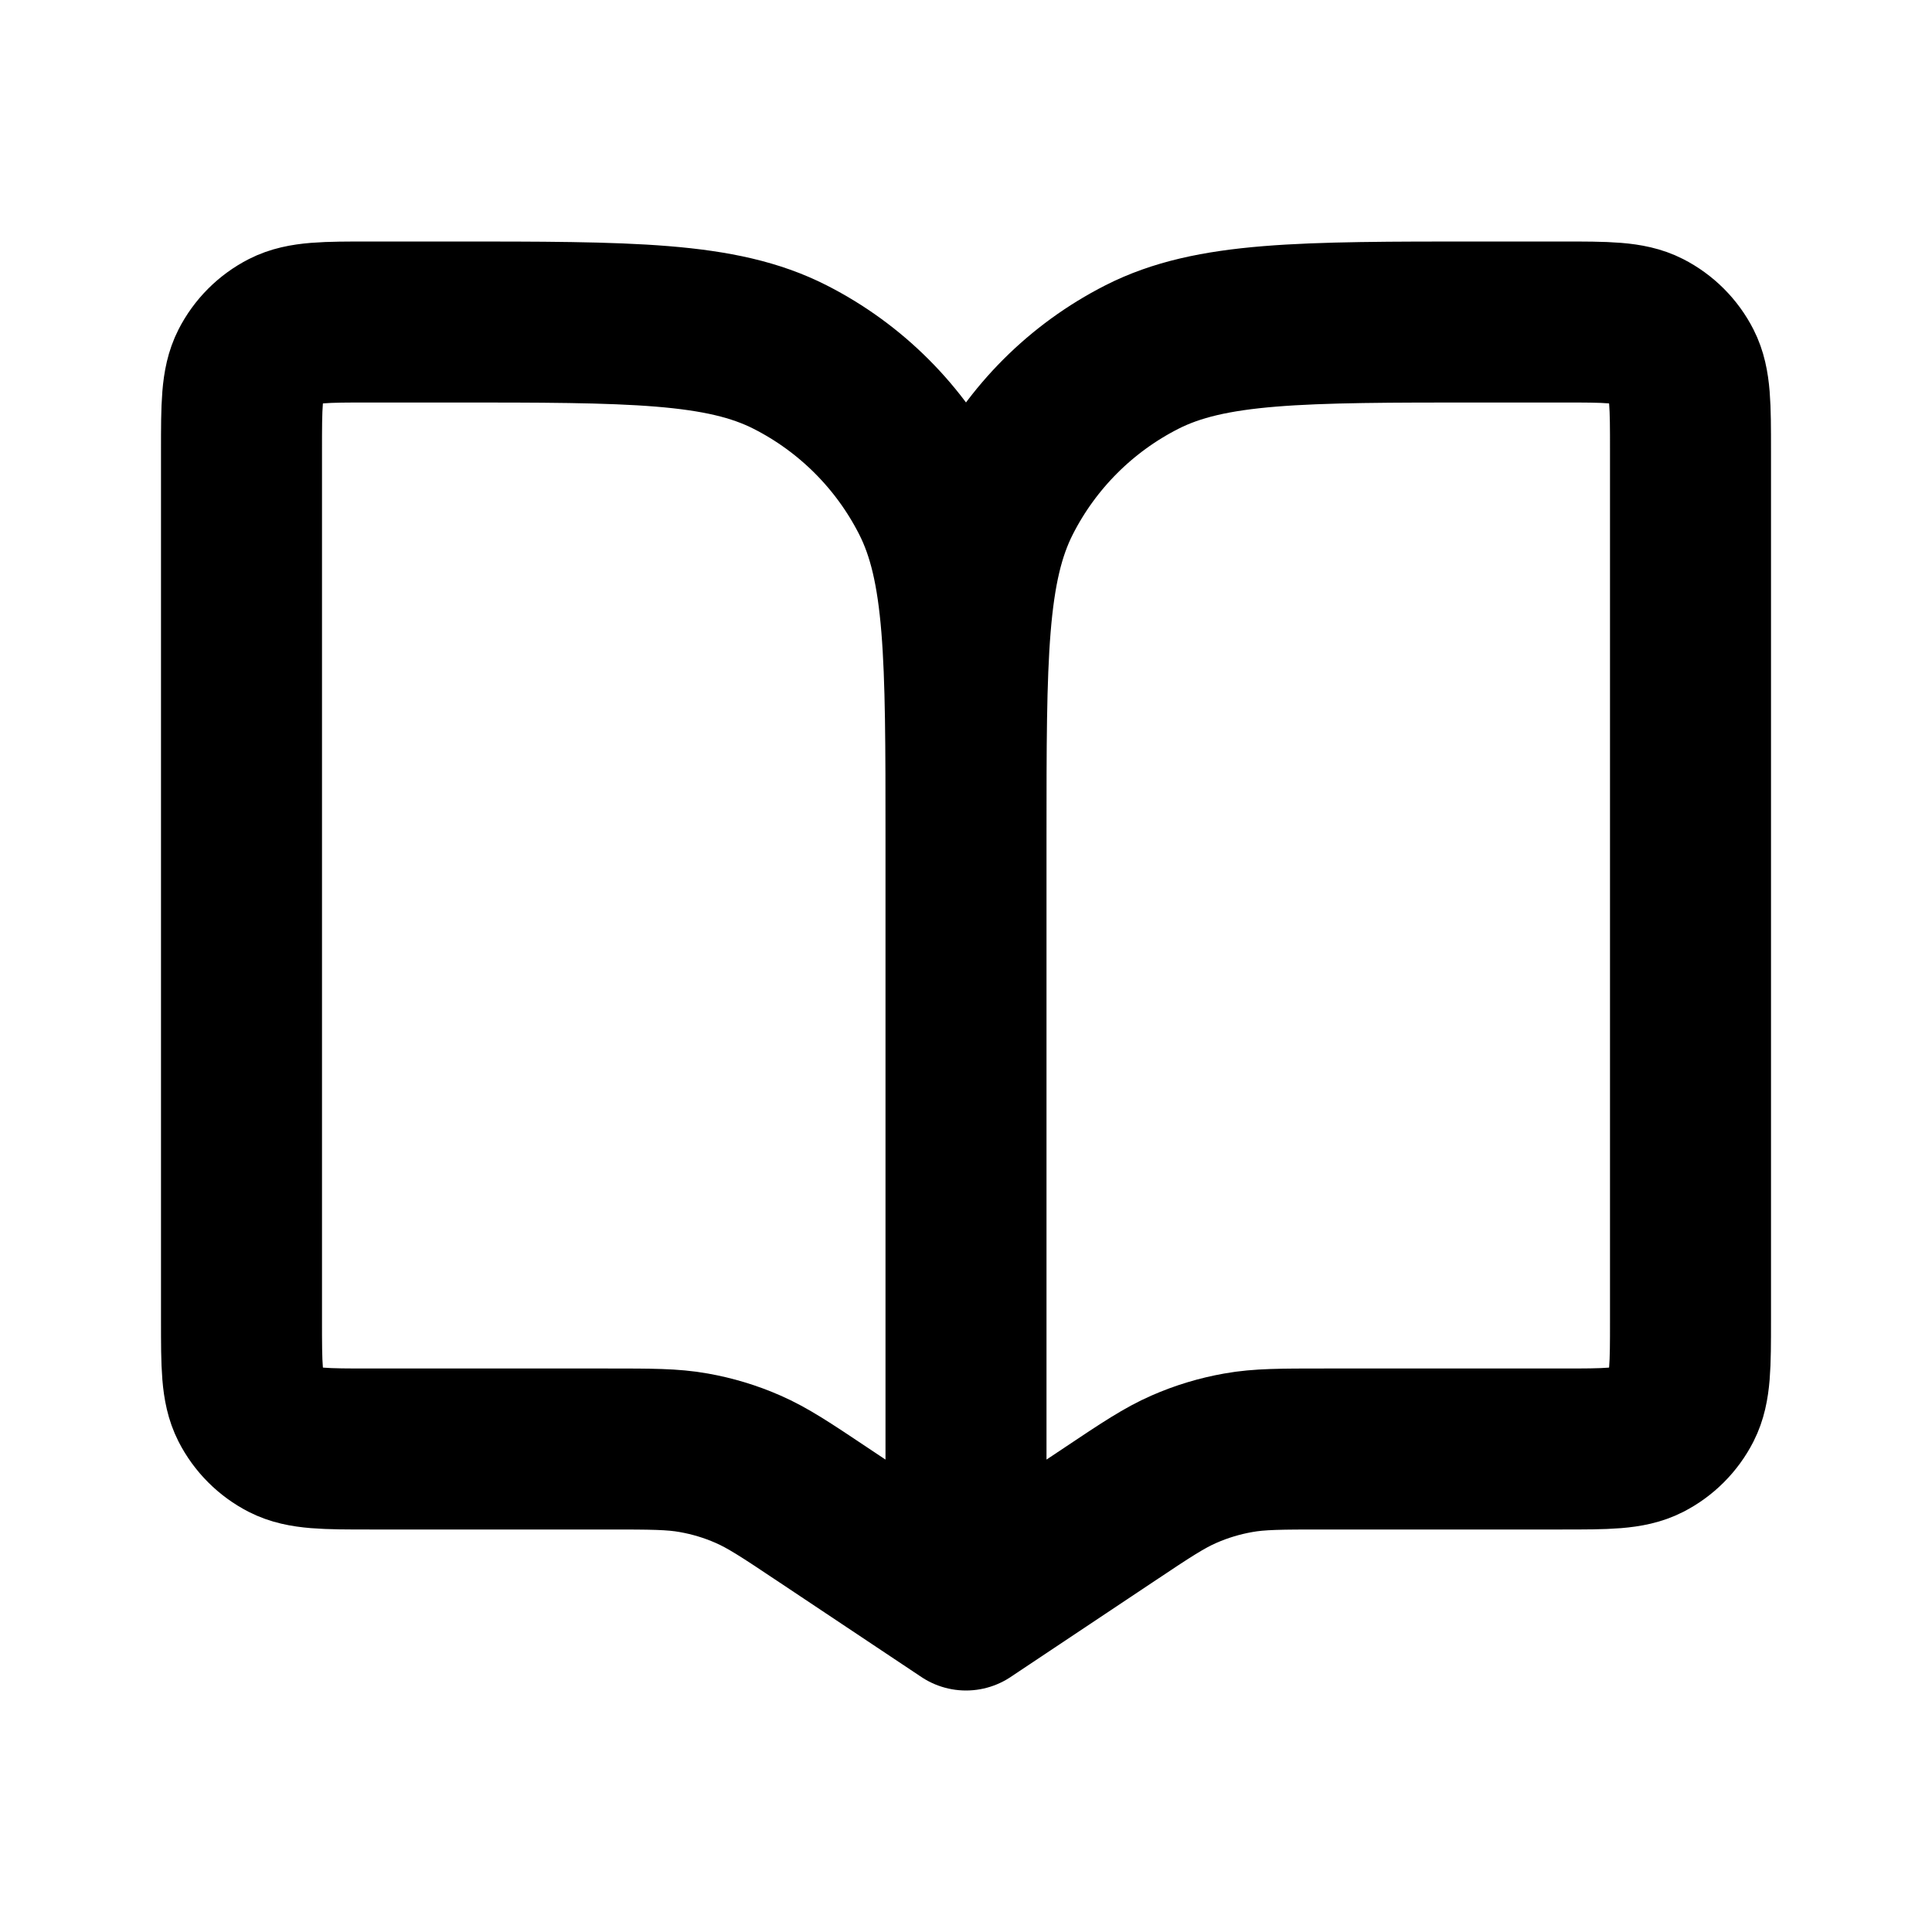
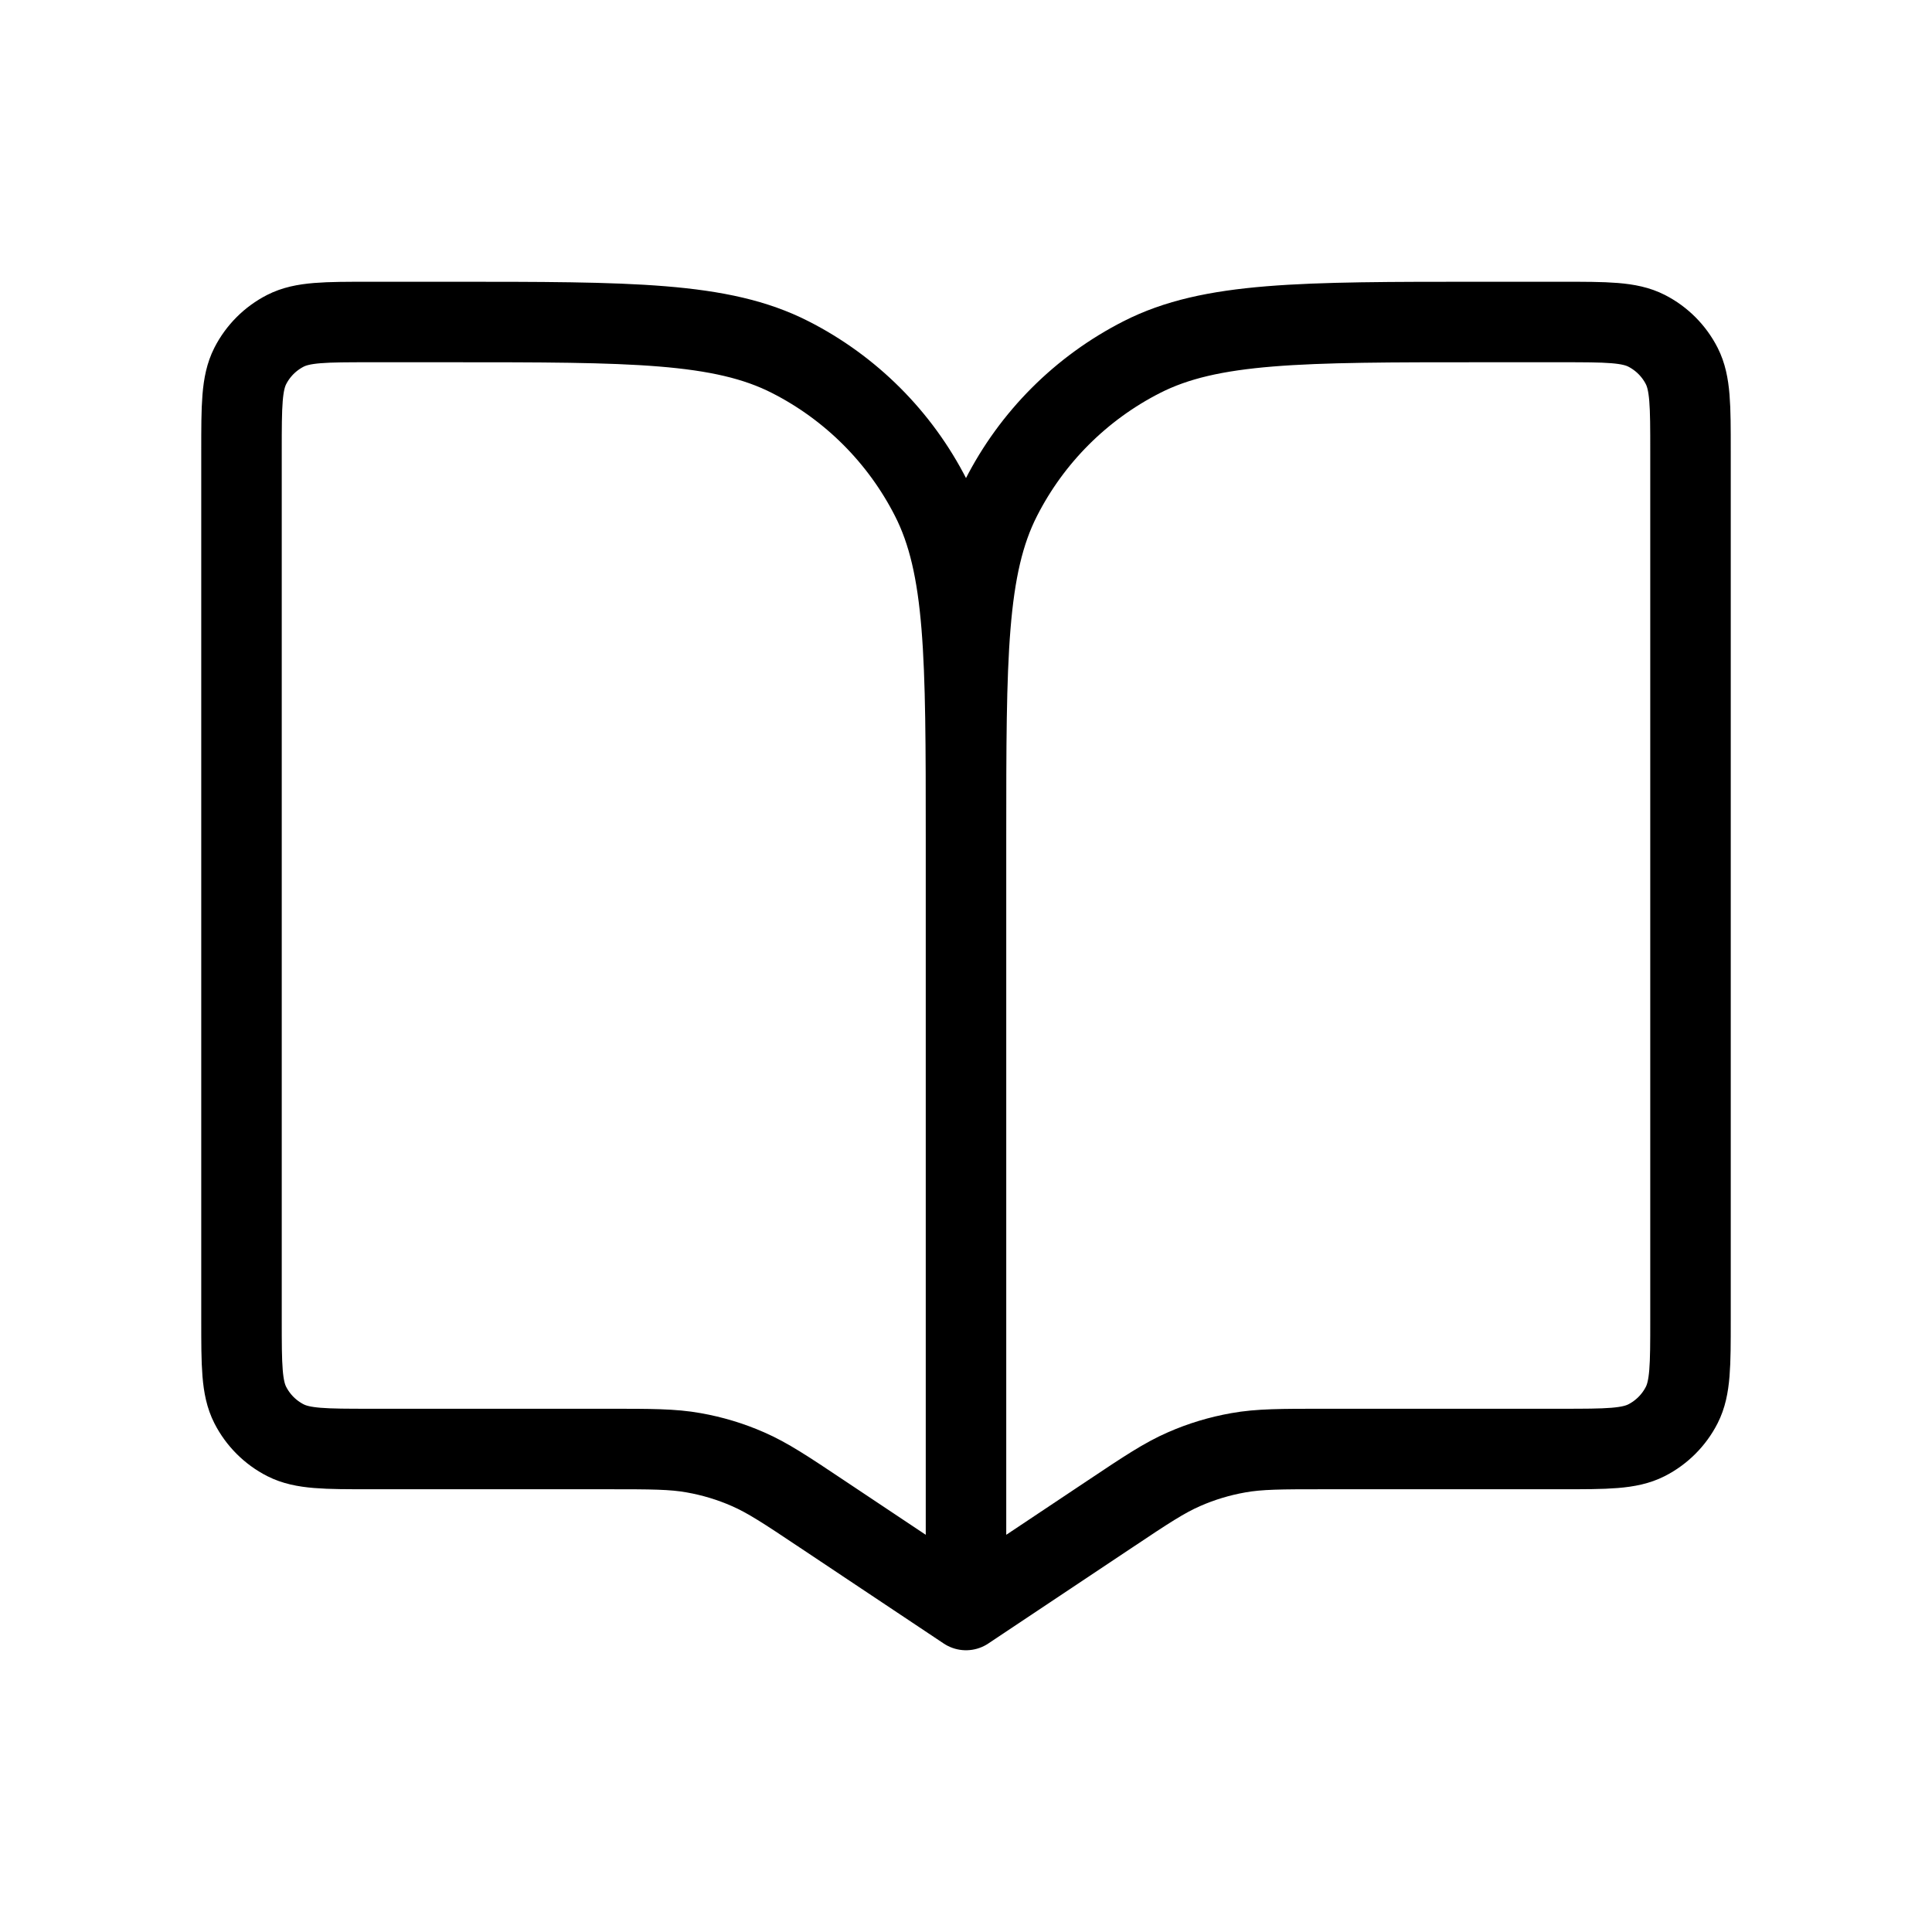
<svg xmlns="http://www.w3.org/2000/svg" width="800px" height="800px" viewBox="0 0 24 24" fill="none">
-   <path d="M12 10.4V20M12 10.4C12 8.16 12 7.04 11.564 6.184C11.181 5.431 10.569 4.819 9.816 4.436C8.96 4 7.84 4 5.6 4H4.6C4.04 4 3.76 4 3.546 4.109C3.358 4.205 3.205 4.358 3.109 4.546C3 4.76 3 5.04 3 5.6V16.4C3 16.96 3 17.24 3.109 17.454C3.205 17.642 3.358 17.795 3.546 17.891C3.76 18 4.04 18 4.6 18H7.547C8.087 18 8.357 18 8.618 18.047C8.85 18.088 9.076 18.156 9.292 18.251C9.535 18.357 9.76 18.506 10.209 18.806L12 20M12 10.4C12 8.16 12 7.04 12.436 6.184C12.819 5.431 13.431 4.819 14.184 4.436C15.04 4 16.16 4 18.4 4H19.4C19.96 4 20.24 4 20.454 4.109C20.642 4.205 20.795 4.358 20.891 4.546C21 4.76 21 5.04 21 5.6V16.4C21 16.96 21 17.24 20.891 17.454C20.795 17.642 20.642 17.795 20.454 17.891C20.24 18 19.96 18 19.4 18H16.453C15.913 18 15.643 18 15.382 18.047C15.15 18.088 14.924 18.156 14.708 18.251C14.465 18.357 14.24 18.506 13.791 18.806L12 20" stroke="#000000" stroke-width="2" stroke-linecap="round" stroke-linejoin="round" />
+   <path d="M12 10.4V20M12 10.4C12 8.16 12 7.04 11.564 6.184C11.181 5.431 10.569 4.819 9.816 4.436C8.96 4 7.84 4 5.6 4H4.6C4.04 4 3.76 4 3.546 4.109C3.358 4.205 3.205 4.358 3.109 4.546C3 4.76 3 5.04 3 5.6V16.4C3 16.96 3 17.24 3.109 17.454C3.205 17.642 3.358 17.795 3.546 17.891C3.76 18 4.04 18 4.6 18H7.547C8.087 18 8.357 18 8.618 18.047C8.85 18.088 9.076 18.156 9.292 18.251C9.535 18.357 9.76 18.506 10.209 18.806L12 20M12 10.4C12 8.16 12 7.04 12.436 6.184C12.819 5.431 13.431 4.819 14.184 4.436C15.04 4 16.16 4 18.4 4H19.4C19.96 4 20.24 4 20.454 4.109C20.642 4.205 20.795 4.358 20.891 4.546C21 4.76 21 5.04 21 5.6V16.4C21 16.96 21 17.24 20.891 17.454C20.795 17.642 20.642 17.795 20.454 17.891C20.24 18 19.96 18 19.4 18H16.453C15.913 18 15.643 18 15.382 18.047C15.15 18.088 14.924 18.156 14.708 18.251C14.465 18.357 14.24 18.506 13.791 18.806L12 20" stroke="#000000" stroke-width="1" stroke-linecap="round" stroke-linejoin="round" />
</svg>
